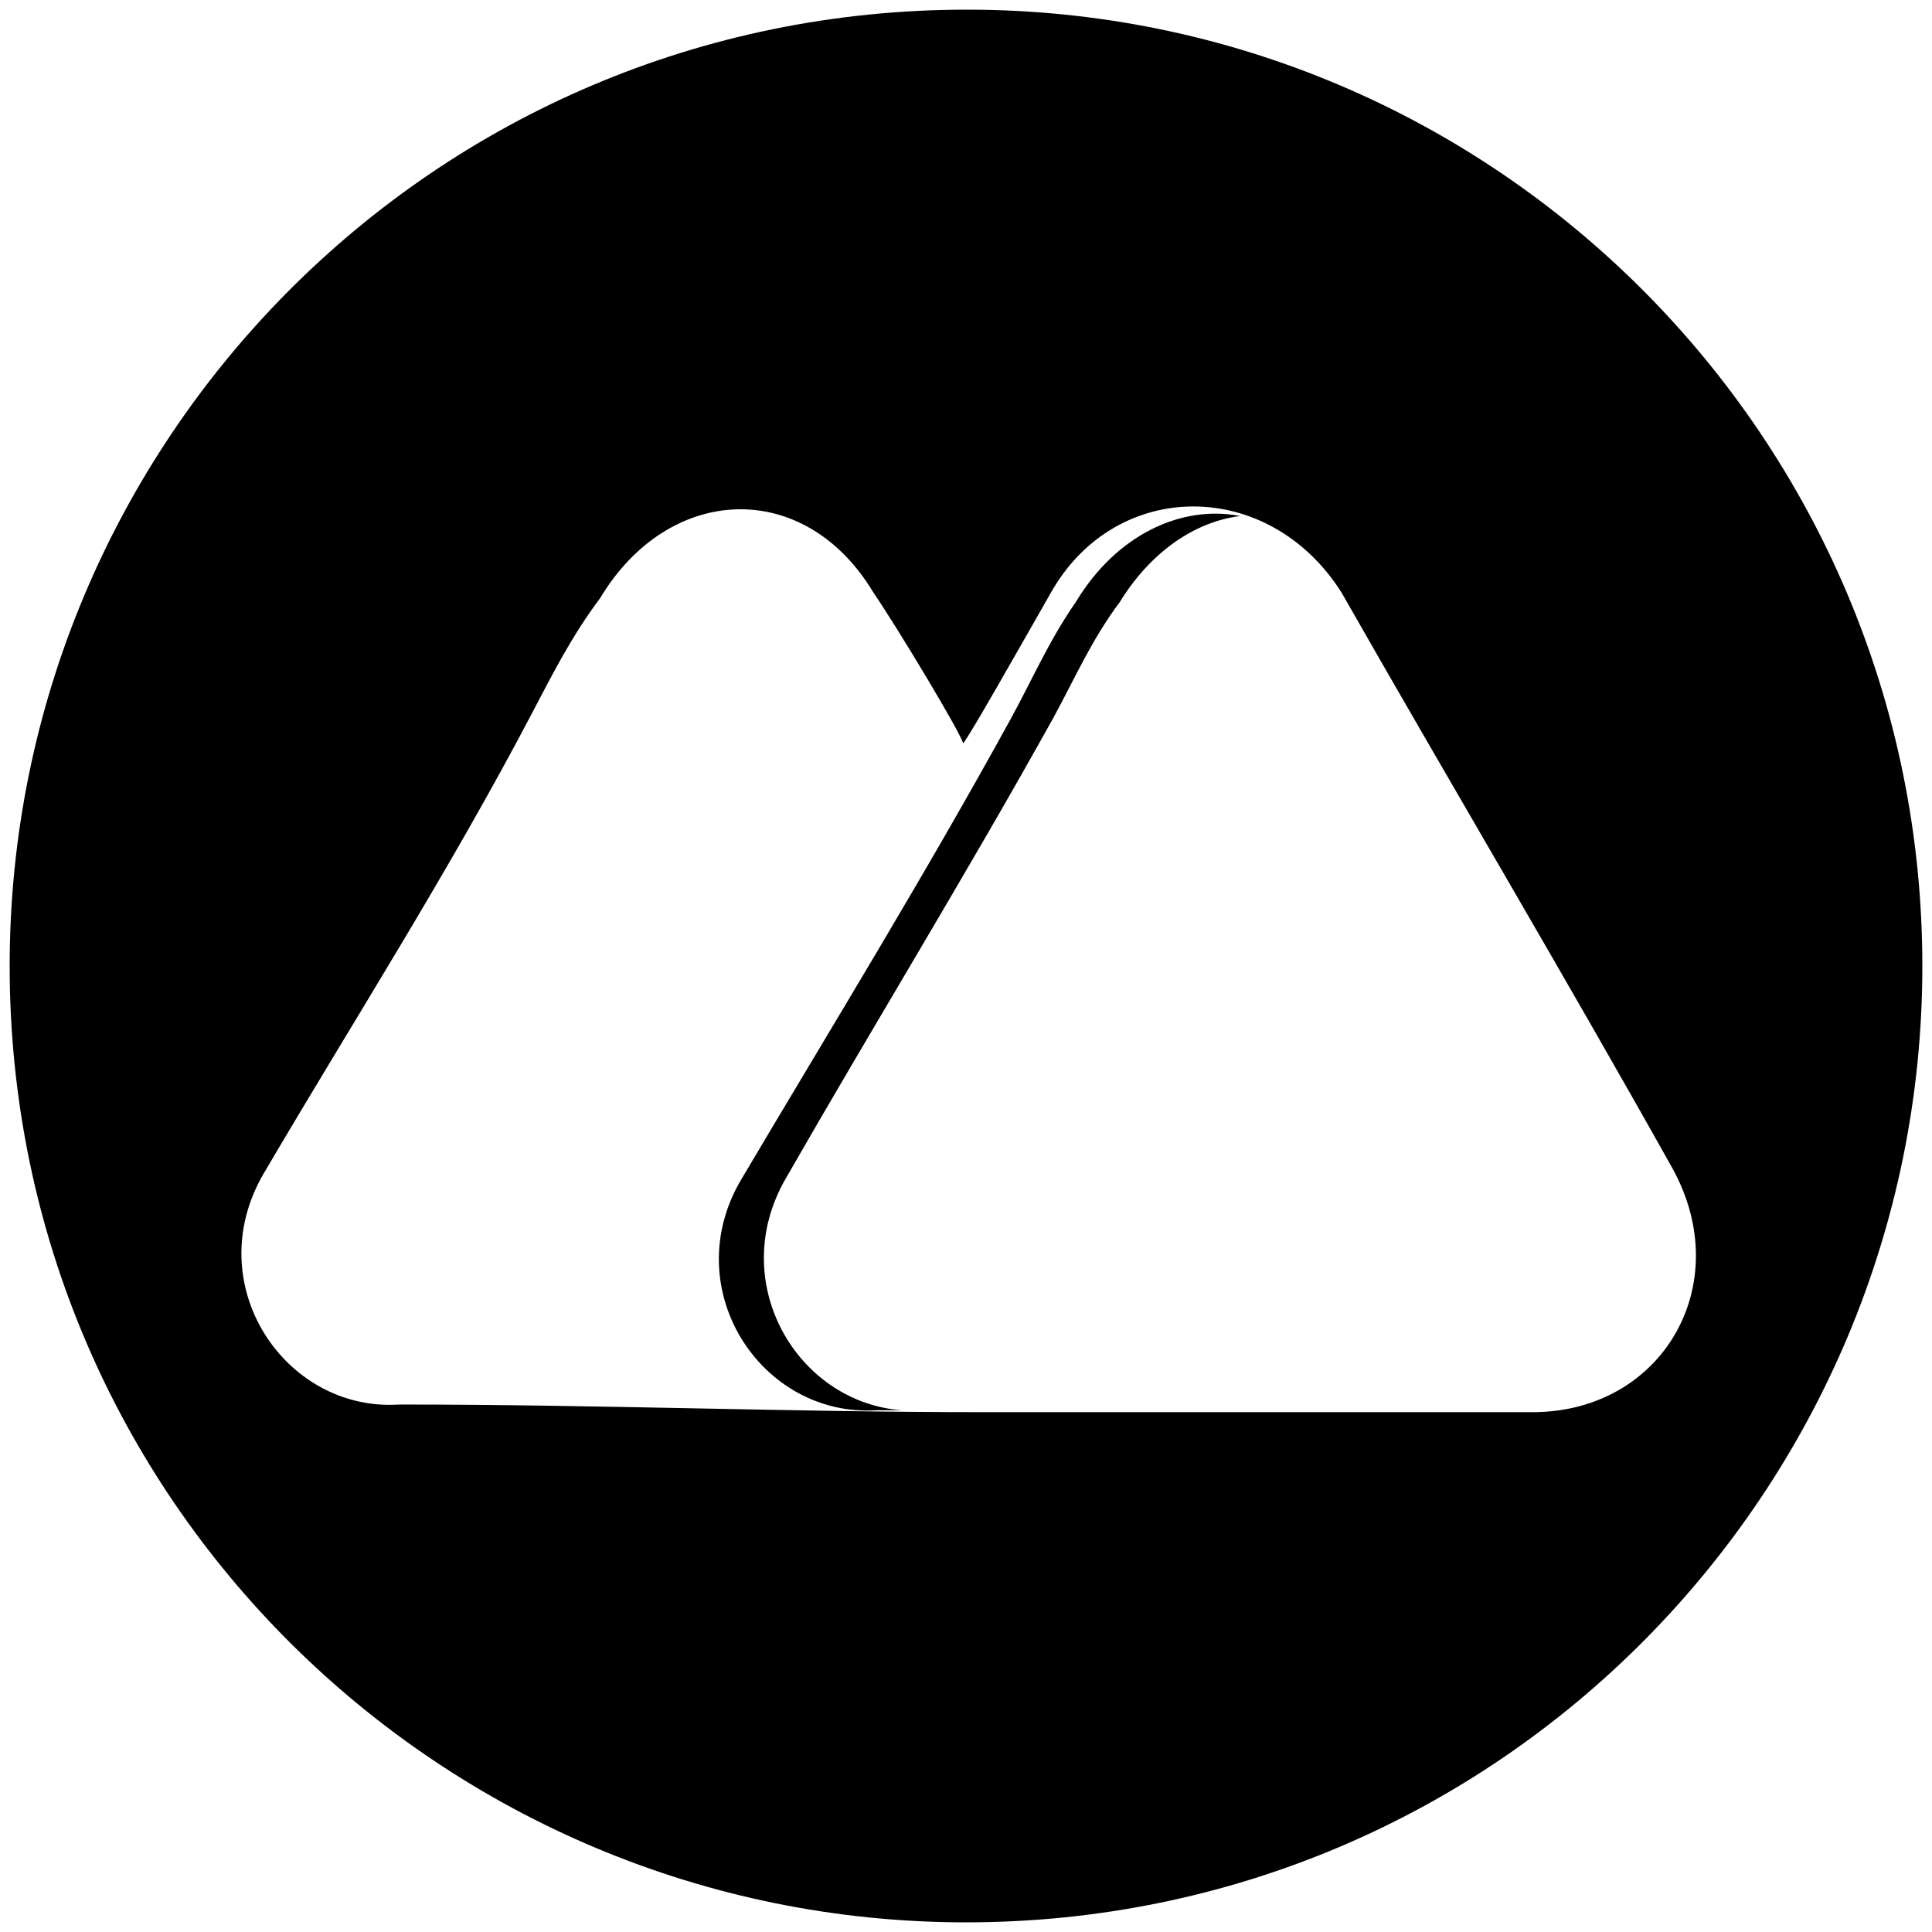
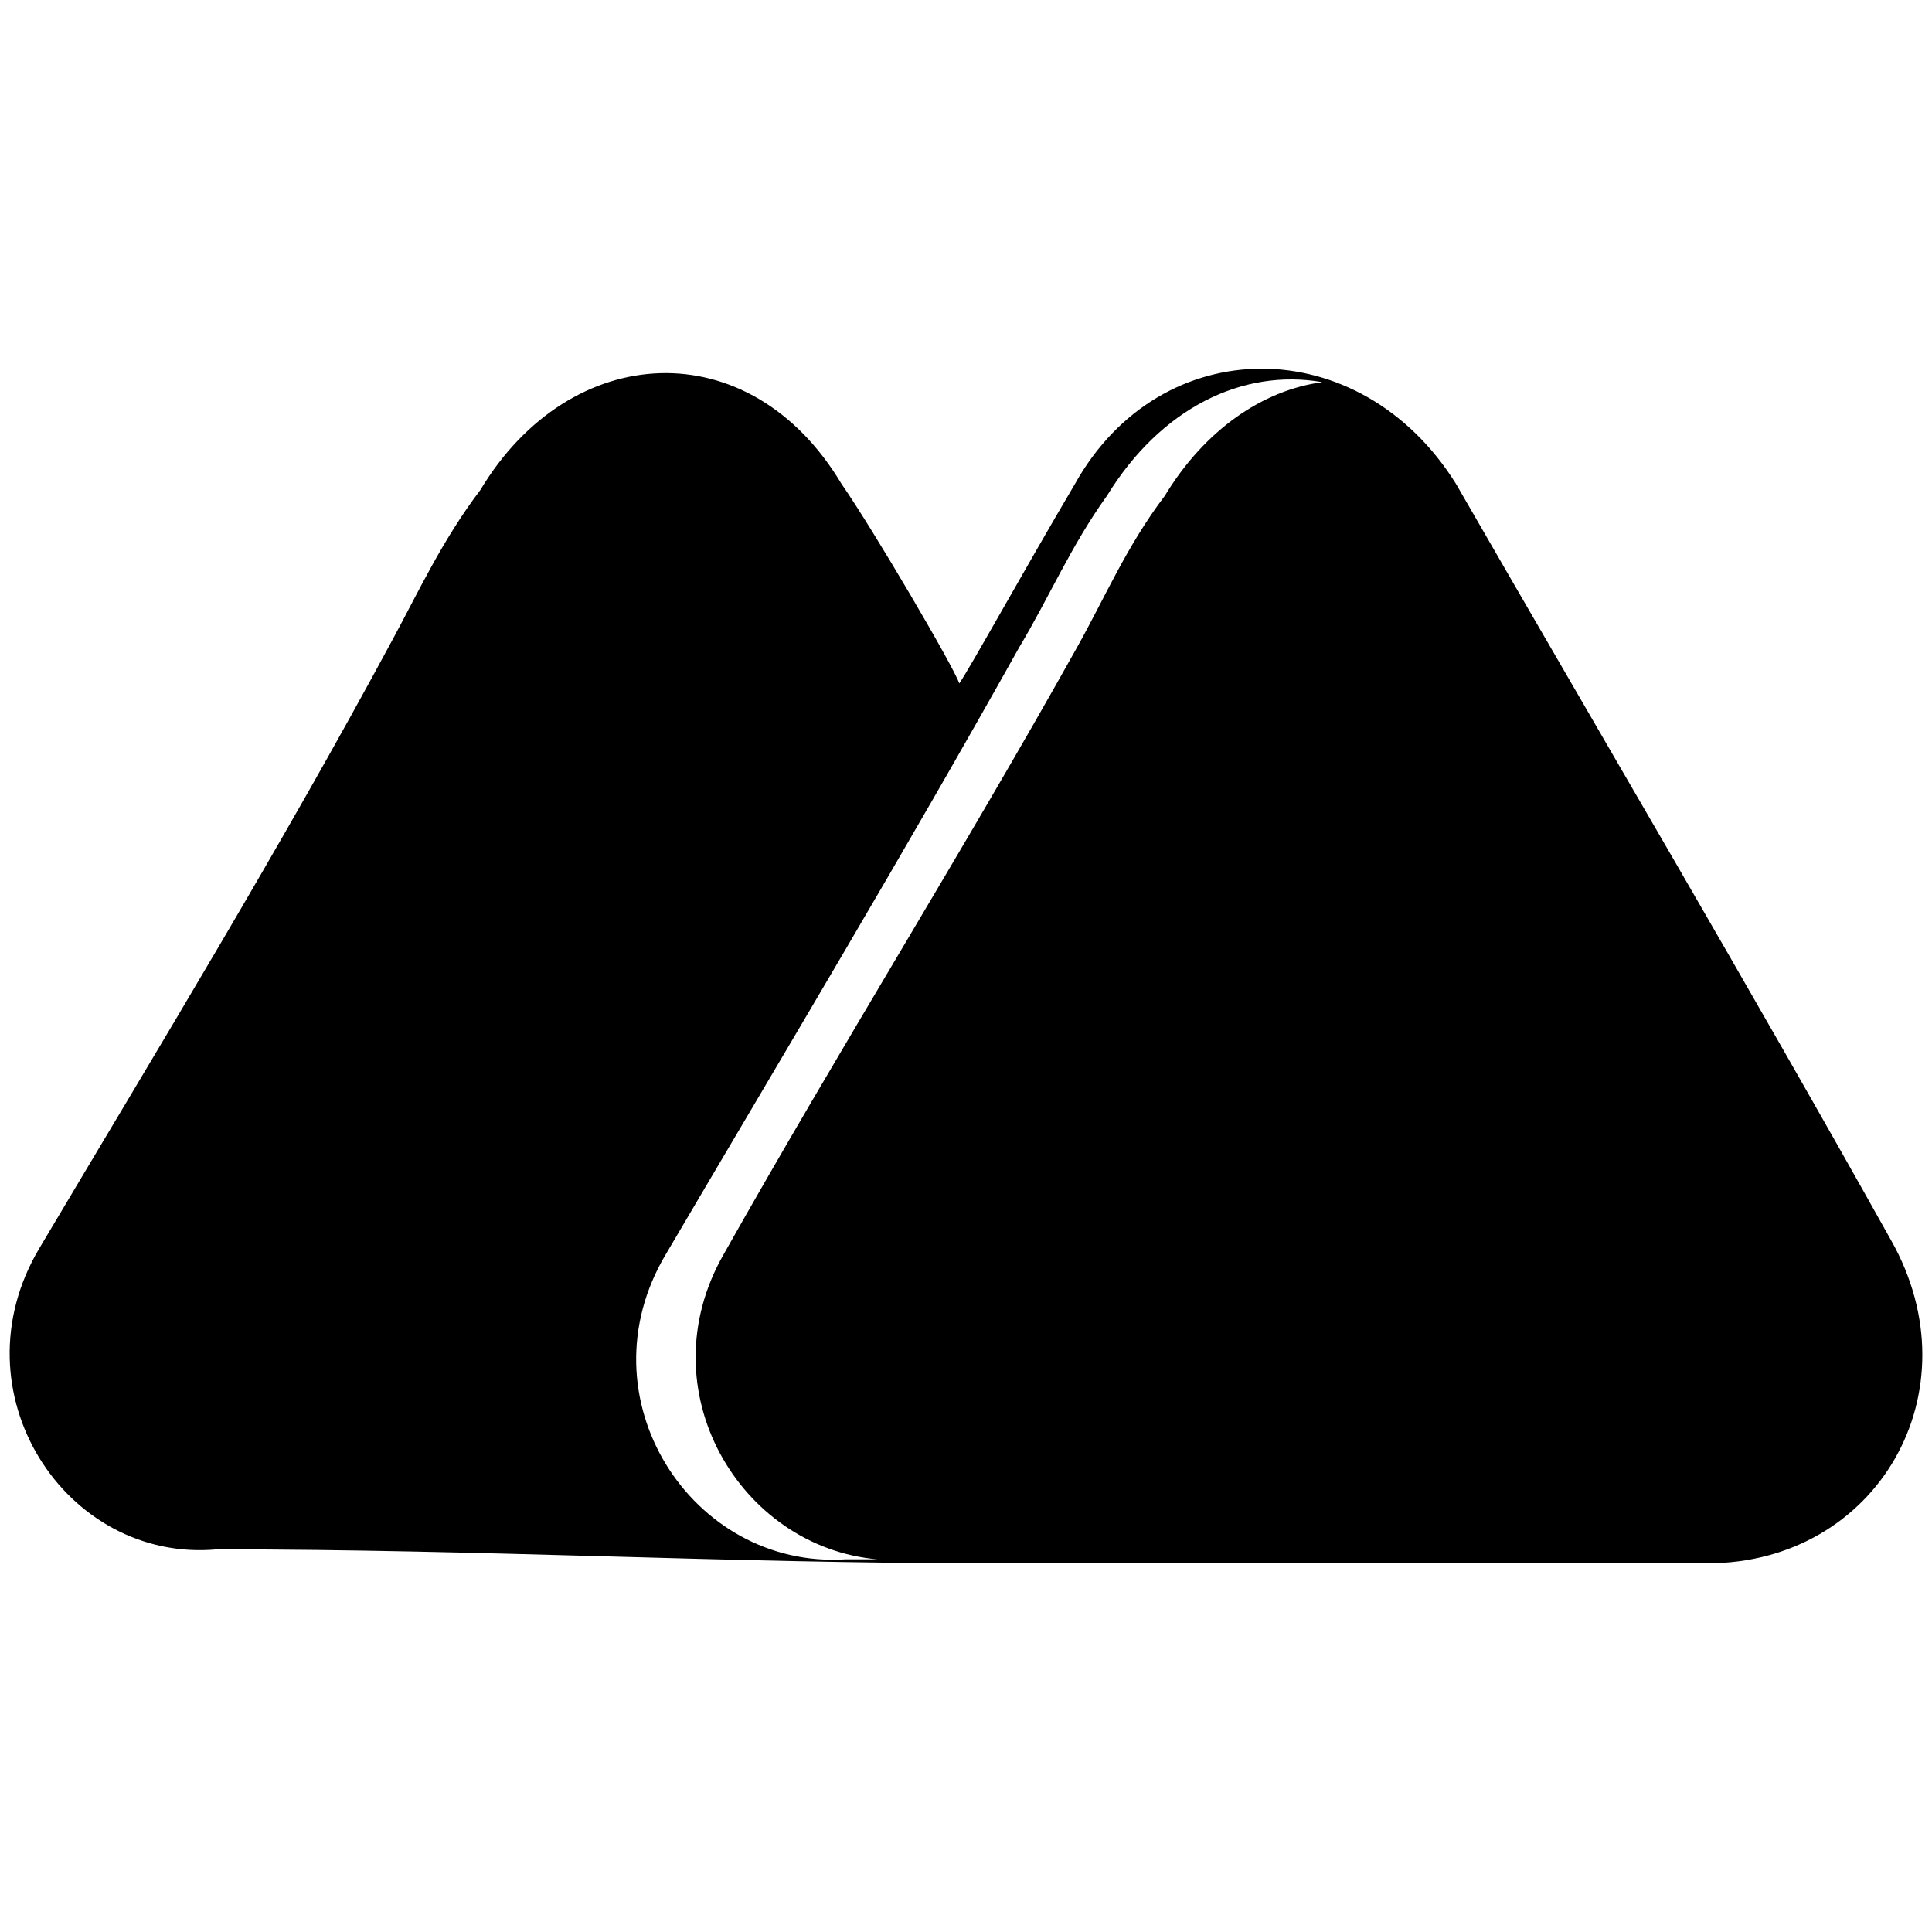
<svg xmlns="http://www.w3.org/2000/svg" width="1000" height="1000">
-   <path d="M500.496 5C223.572 5 5 229.506 5 500.002c0 276.43 224.506 495.001 495.002 495.001 276.43 0 495.001-224.506 495.001-495.001C995.003 226.539 773.464 5 500.496 5zM136.54 607.31c46.484-79.121 95.934-156.265 139.45-239.342 9.891-18.791 19.781-38.571 34.616-58.352 35.605-59.34 105.825-62.308 141.43-2.967 12.857 18.792 45.494 73.187 46.483 78.132 3.956-4.945 25.715-43.516 45.495-78.132 33.626-59.34 112.747-59.34 150.33 0 56.374 98.902 115.715 198.792 171.1 297.694 33.626 60.33-4.946 126.593-72.199 126.593H508.408c-98.901 0-197.803-3.956-301.65-3.956-59.34 3.956-103.846-62.307-70.22-119.67zm247.253 2.967c-33.626 56.374 9.89 123.627 70.22 119.67h12.858c-54.396-3.956-90.99-66.263-60.33-119.67 46.483-81.1 93.956-158.243 138.462-238.353 10.879-19.78 19.78-40.55 34.615-60.33 15.825-25.714 38.572-41.538 62.308-44.505-30.66-5.934-64.286 9.89-85.055 44.505-13.846 19.78-22.747 40.55-33.627 60.33-44.505 81.1-91.978 158.243-139.45 238.353z" style="fill:#000;fill-opacity:1;fill-rule:nonzero;stroke:none;" />
+   <path d="M20.433 645.996c61.961-104.301 124.955-207.57 182.785-314.969 13.425-24.784 25.817-51.634 45.438-77.45 46.47-77.452 139.412-82.615 186.916-3.099 16.523 23.752 58.863 96.04 60.928 103.268 5.163-7.228 33.046-57.83 59.895-103.268 44.406-79.516 147.674-79.516 197.243 0 74.353 129.086 151.804 260.236 225.125 391.387 44.405 78.484-7.23 167.294-95.007 167.294H508.892c-130.118 0-260.236-7.228-396.55-7.228-78.484 7.228-136.314-81.582-91.909-155.935zm324.263 3.098c-44.406 74.353 13.424 163.163 92.941 158h16.523c-71.255-6.196-119.791-87.778-79.517-158 59.896-106.367 123.922-208.602 182.785-313.936 14.458-25.817 25.817-52.667 45.438-78.484 20.654-34.078 50.602-54.732 81.582-58.863-41.307-7.228-83.647 13.425-111.53 58.863-18.588 25.817-29.947 52.667-45.438 78.484-58.863 105.334-120.823 208.602-182.784 313.936z" style="fill:#000;fill-opacity:1;fill-rule:nonzero;stroke:none;" />
</svg>
